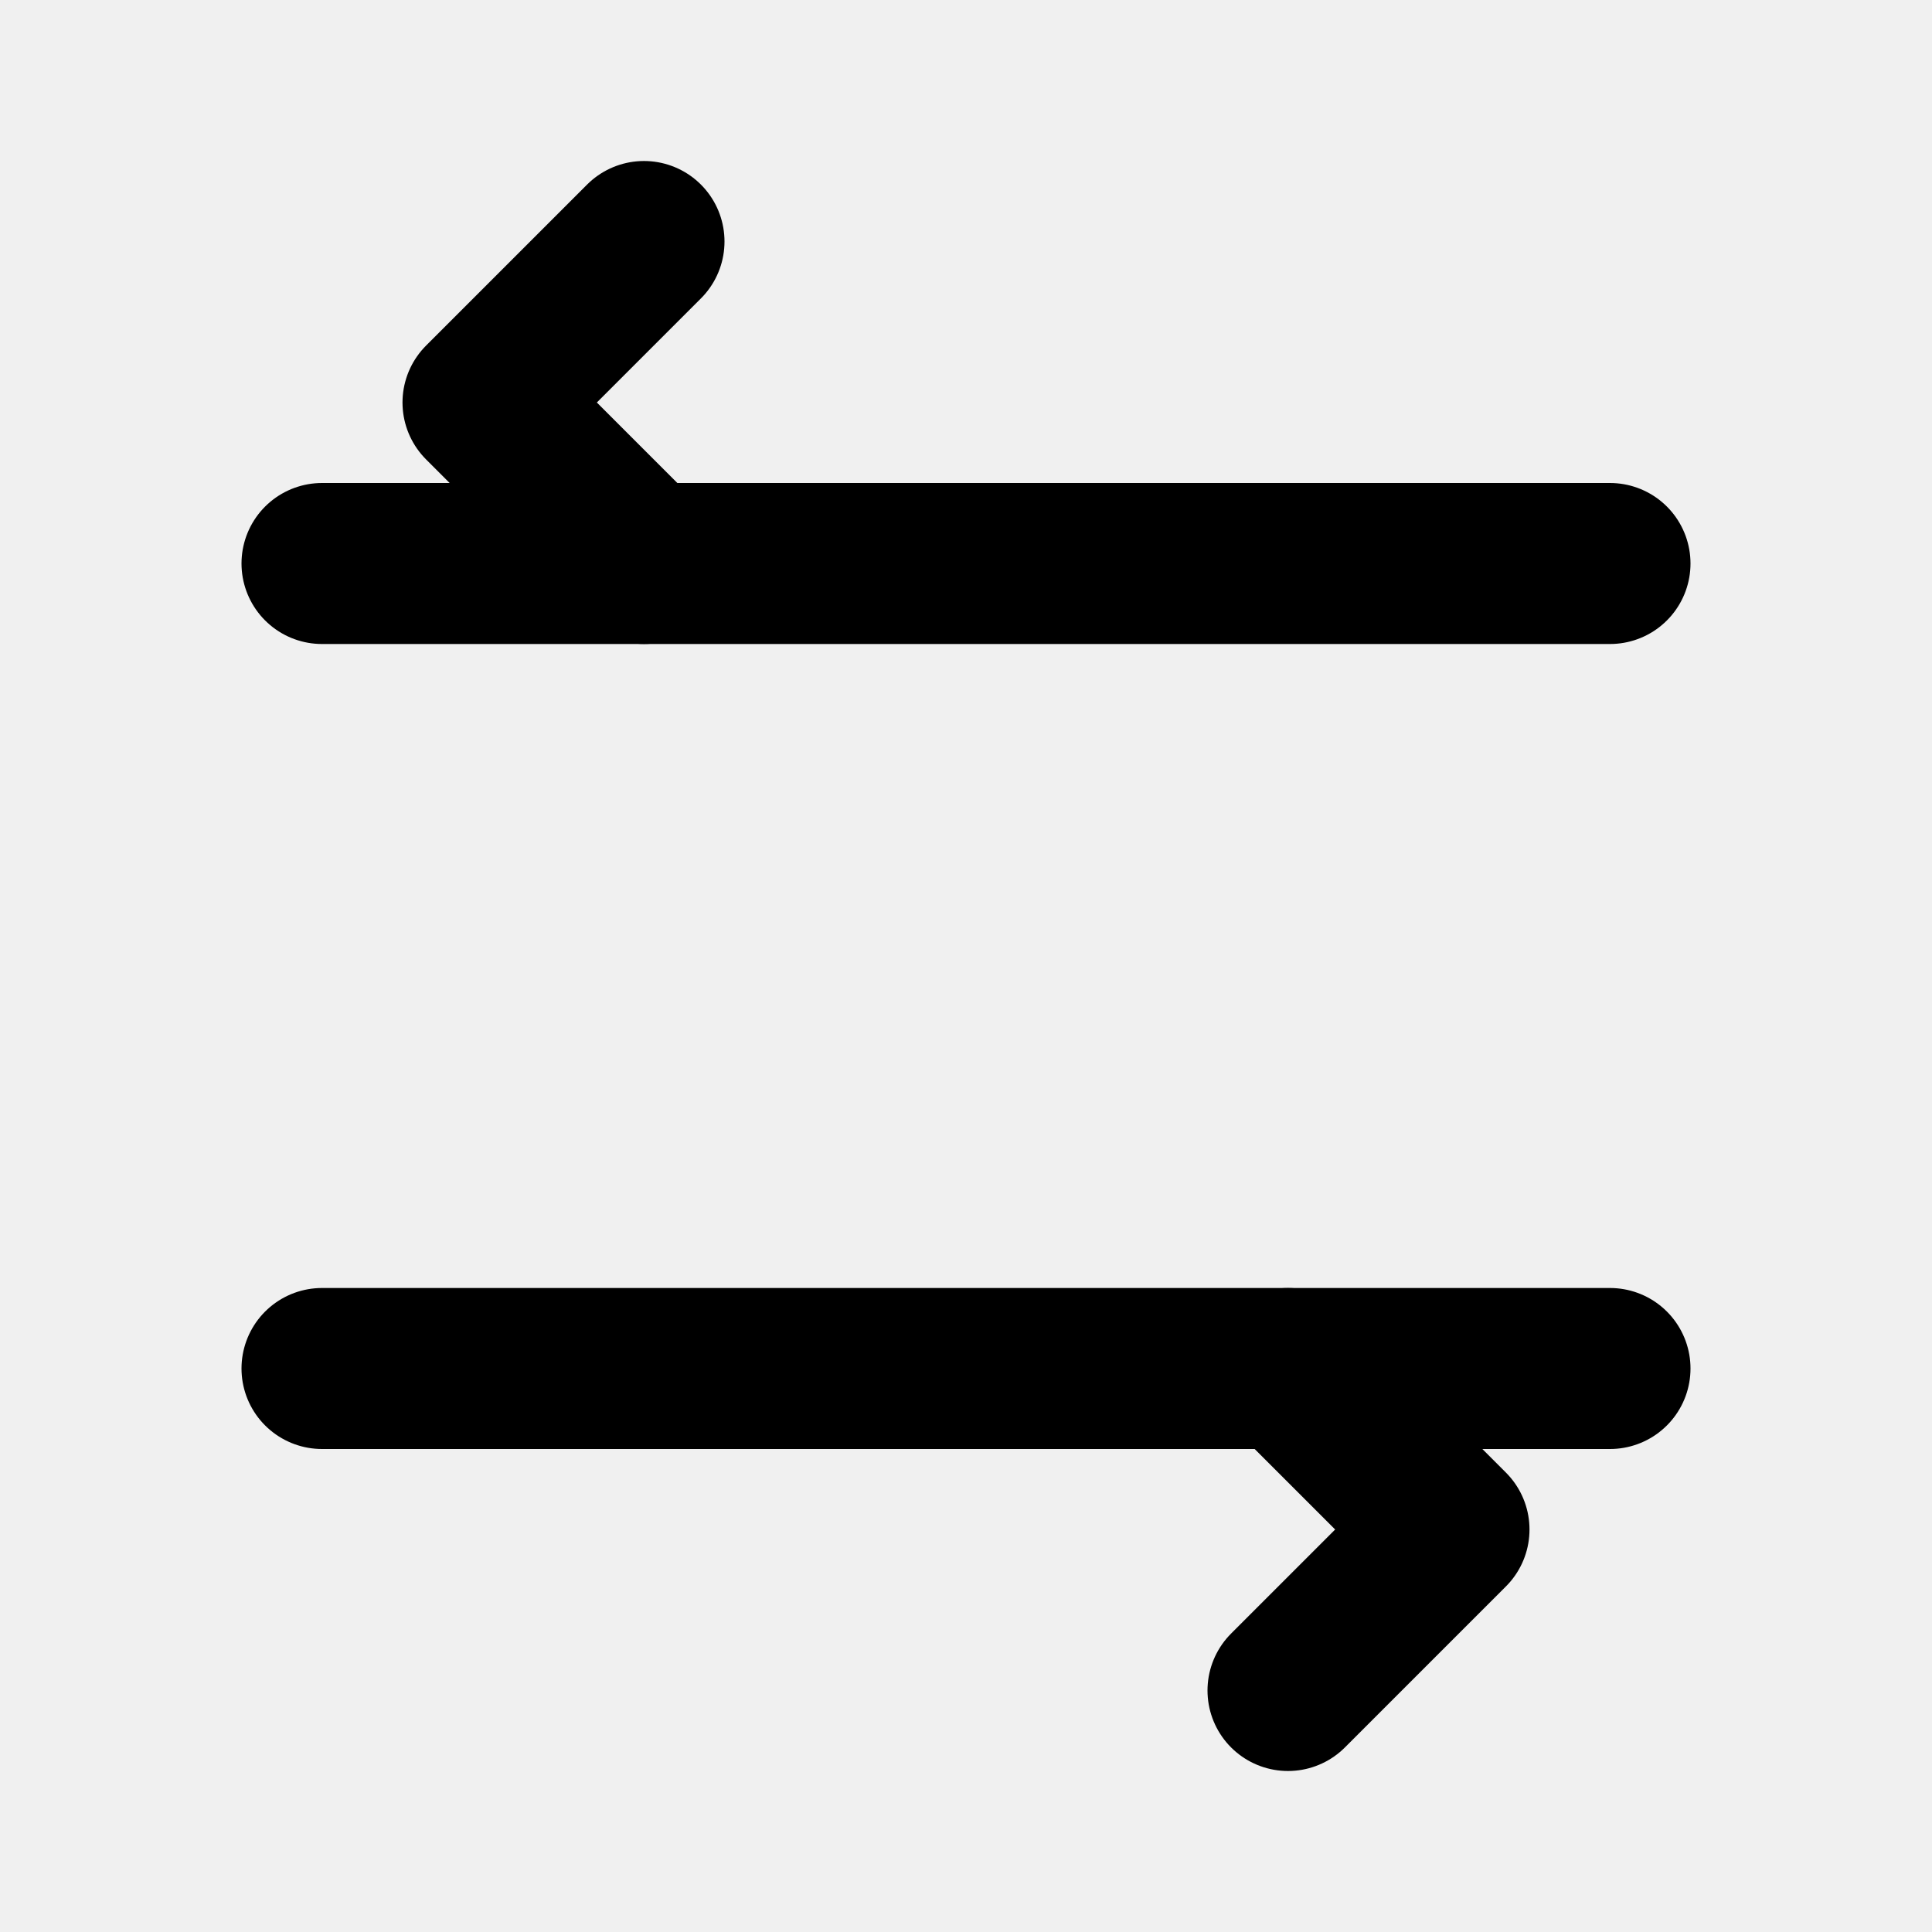
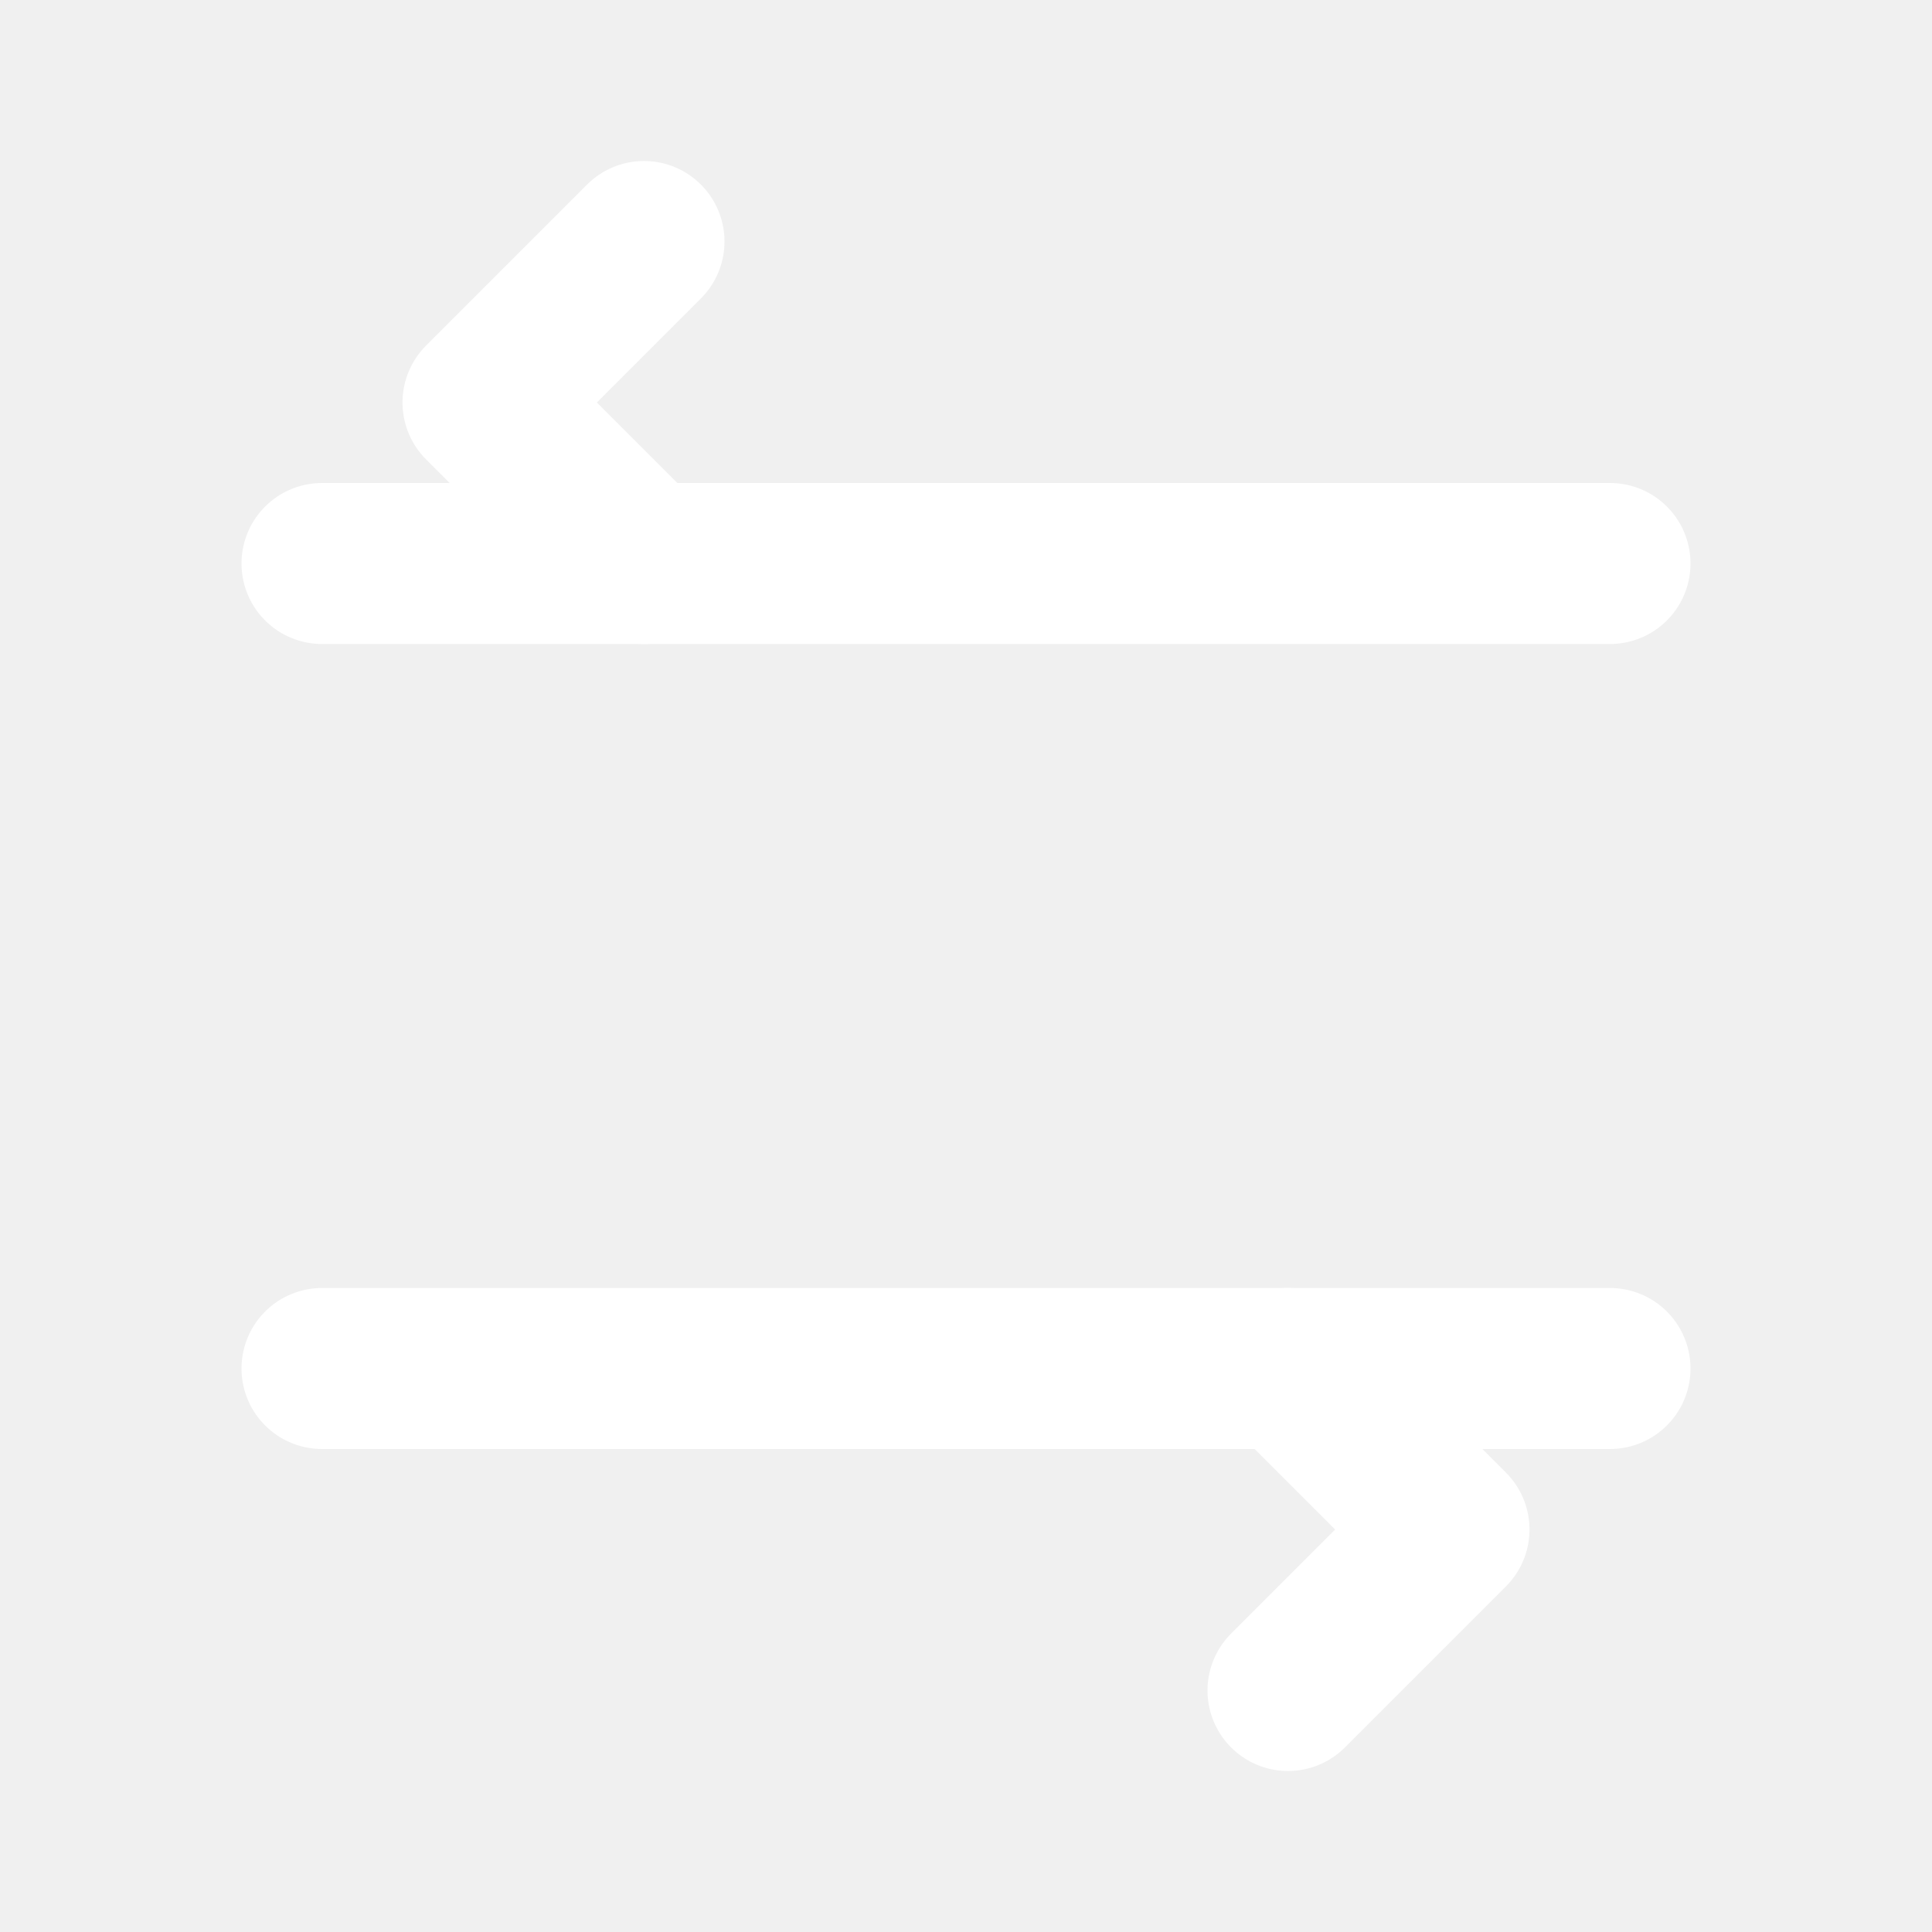
- <svg xmlns="http://www.w3.org/2000/svg" width="24" height="24" viewBox="0 0 24 24" fill="none" stroke="currentColor" stroke-width="2" stroke-linecap="round" stroke-linejoin="round" class="lucide lucide-arrow-left-right">
+ <svg xmlns="http://www.w3.org/2000/svg" width="24" height="24" viewBox="0 0 24 24" fill="none" stroke="#fff" stroke-width="2" stroke-linecap="round" stroke-linejoin="round" class="lucide lucide-arrow-left-right">
  <path d="M8 3L6 5L8 7" />
  <path d="M4 7h16" />
  <path d="M16 21L18 19L16 17" />
  <path d="M20 17H4" />
</svg>
